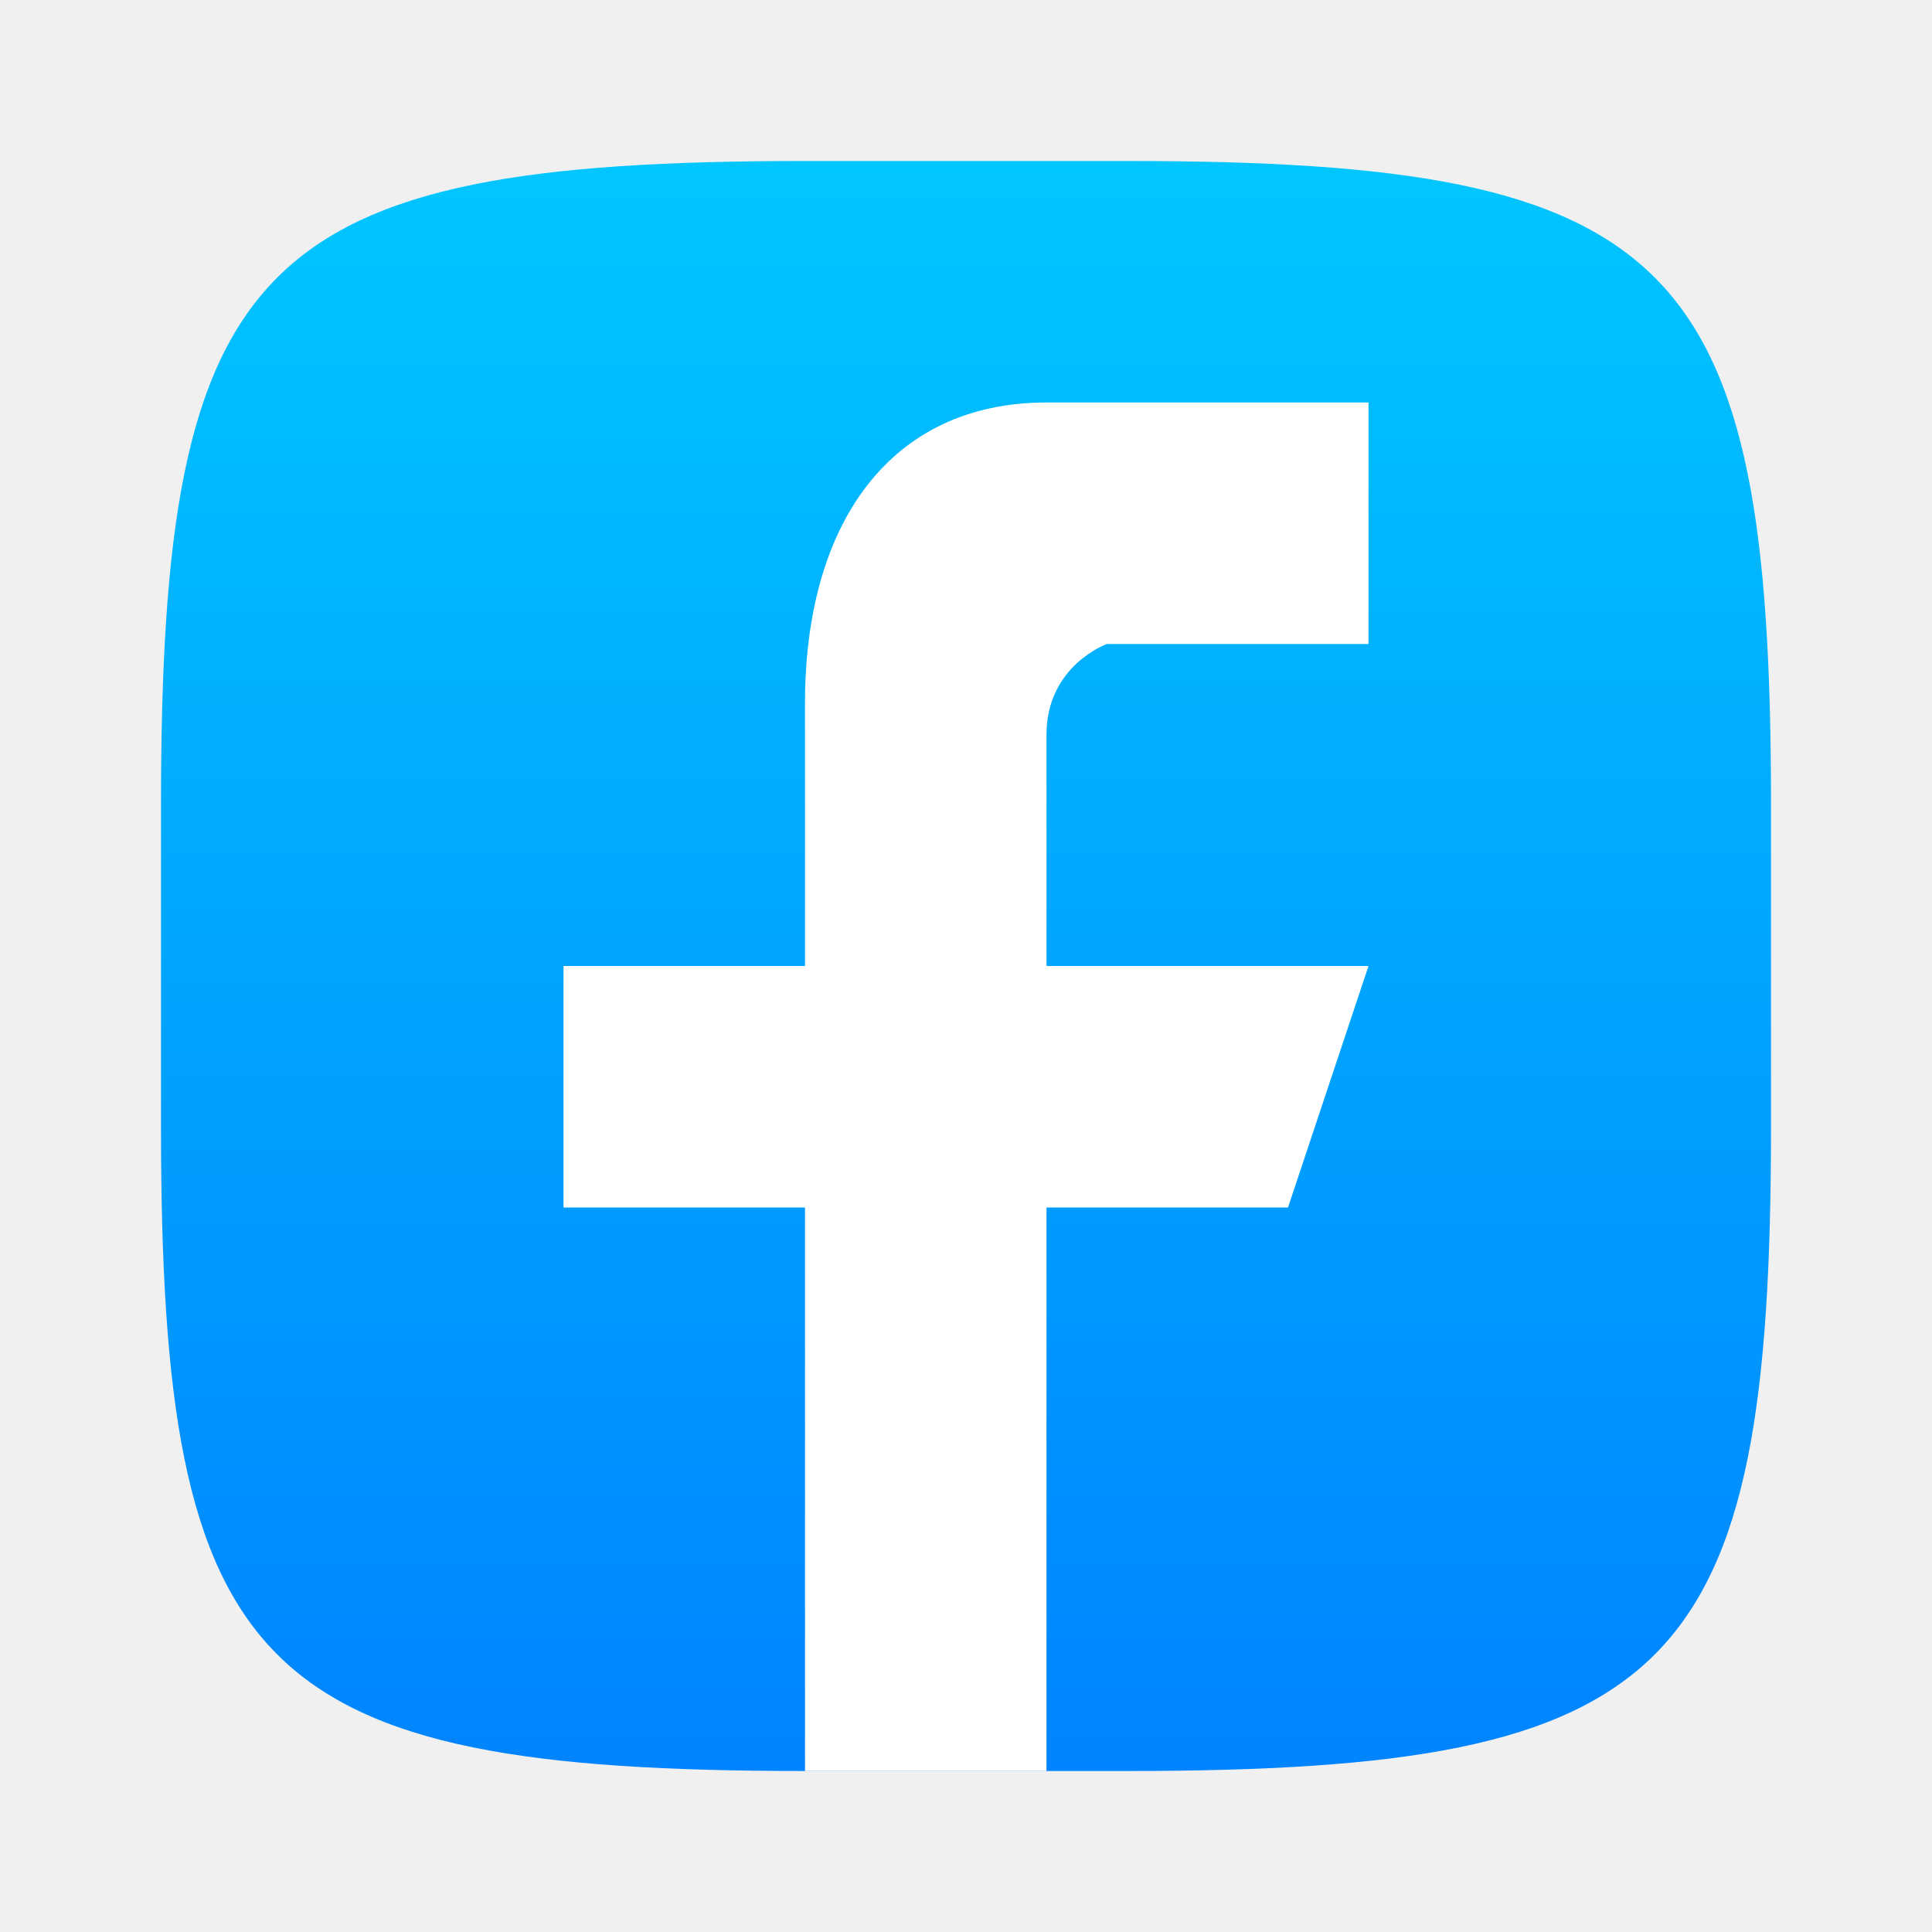
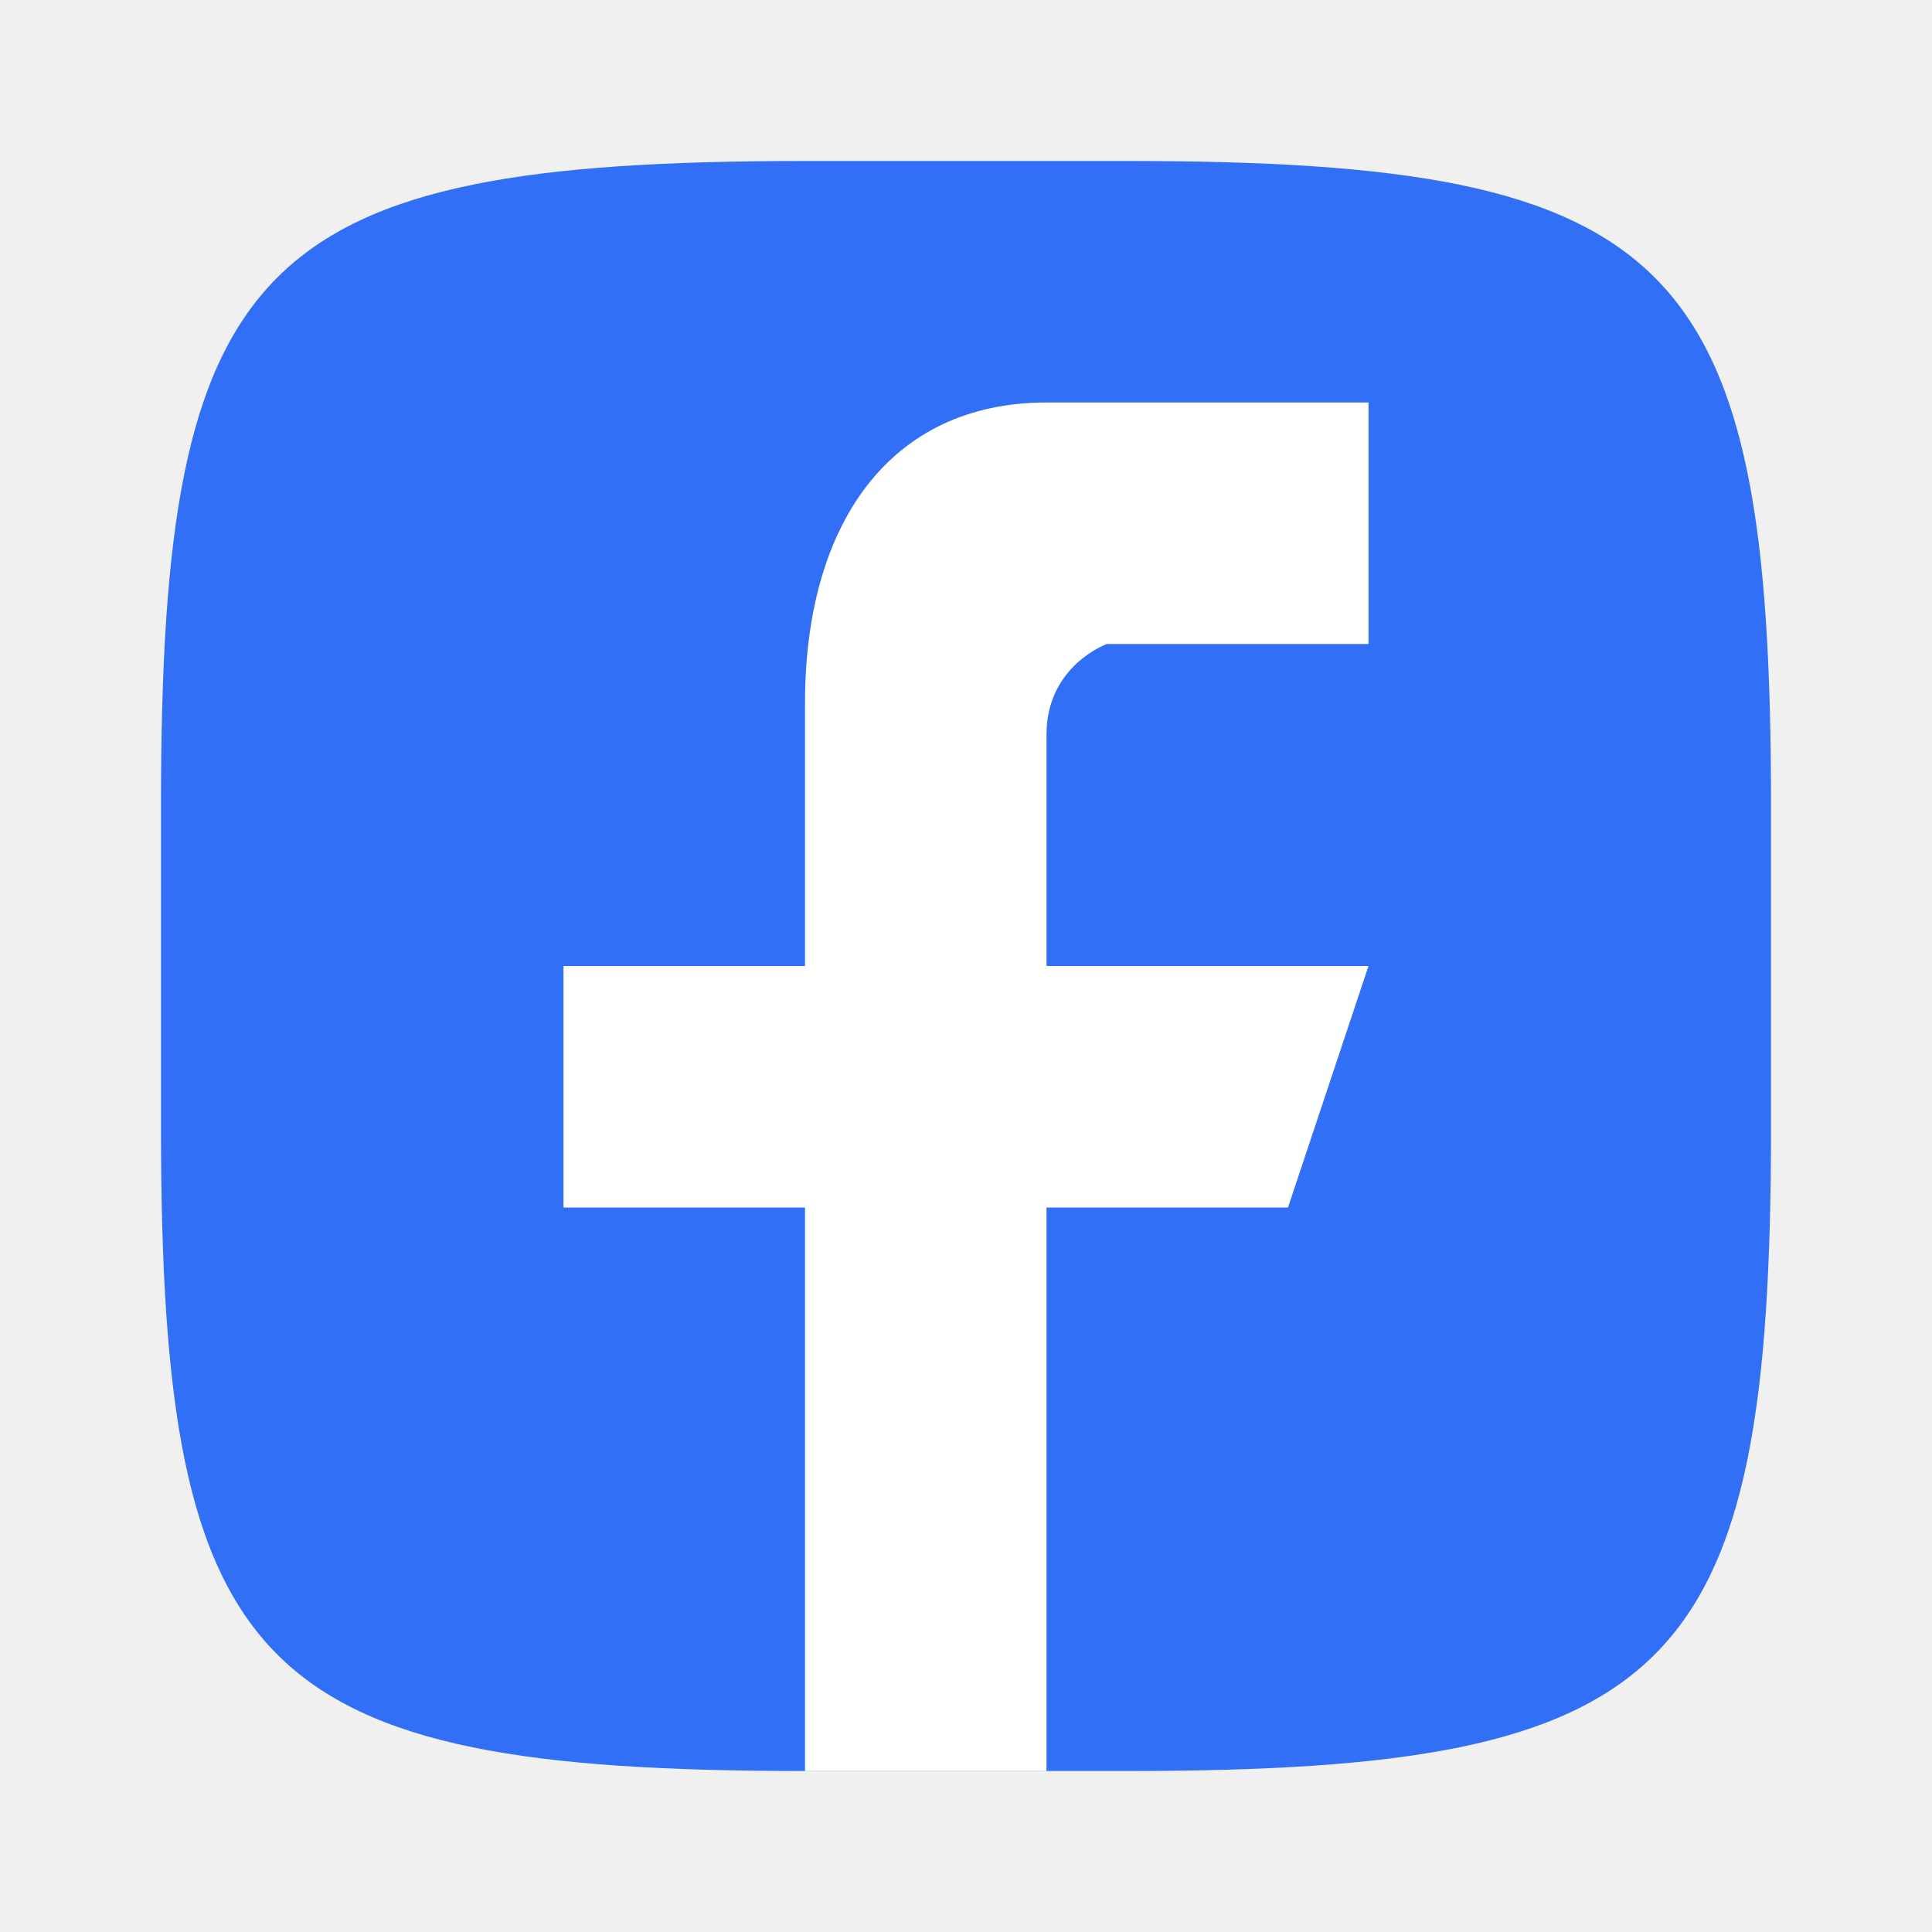
- <svg xmlns="http://www.w3.org/2000/svg" xmlns:xlink="http://www.w3.org/1999/xlink" width="24" height="24" viewBox="0 0 24 24" version="1.1" id="svg5">
-   <defs id="defs2">
-     <linearGradient xlink:href="#linearGradient1964" id="linearGradient3500" x1="15.333" y1="28.667" x2="15.333" y2="2" gradientUnits="userSpaceOnUse" gradientTransform="matrix(0.75,0,0,0.75,0.5,0.5)" />
-     <linearGradient id="linearGradient1964">
-       <stop style="stop-color:#0084ff;stop-opacity:1;" offset="0" id="stop1960" />
-       <stop style="stop-color:#00c6ff;stop-opacity:1;" offset="1" id="stop1962" />
-     </linearGradient>
-   </defs>
-   <path id="path530" style="fill:url(#linearGradient3500);fill-opacity:1;stroke-width:0.75;stroke-linecap:round;stroke-linejoin:round" d="M 10,2 C 3.174,2 2,3.205 2,10 v 4 c 0,6.795 1.174,8 8,8 h 4 c 6.826,0 8,-1.205 8,-8 V 10 C 22,3.205 20.826,2 14,2 Z" />
+ <svg xmlns="http://www.w3.org/2000/svg" width="24" height="24" viewBox="0 0 24 24" version="1.1" id="svg5">
+   <defs id="defs2" />
+   <path id="path530" style="fill:#316ff6;fill-opacity:1;stroke-width:0.75;stroke-linecap:round;stroke-linejoin:round" d="M 10,2 C 3.174,2 2,3.205 2,10 v 4 c 0,6.795 1.174,8 8,8 h 4 c 6.826,0 8,-1.205 8,-8 V 10 C 22,3.205 20.826,2 14,2 Z" />
  <path d="m 13,5 c -1.938,-4.875e-4 -3.005,1.5 -3,3.75 V 12 H 7 V 15 h 3 v 7 h 3 v -7 h 3 l 1,-3 H 13 V 9.125 c 0,-0.857 0.75,-1.125 0.75,-1.125 h 3.25 v -3 z" style="text-indent:0;text-decoration-line:none;text-transform:none;fill:#ffffff;stroke-width:0.214" id="path303" />
</svg>
